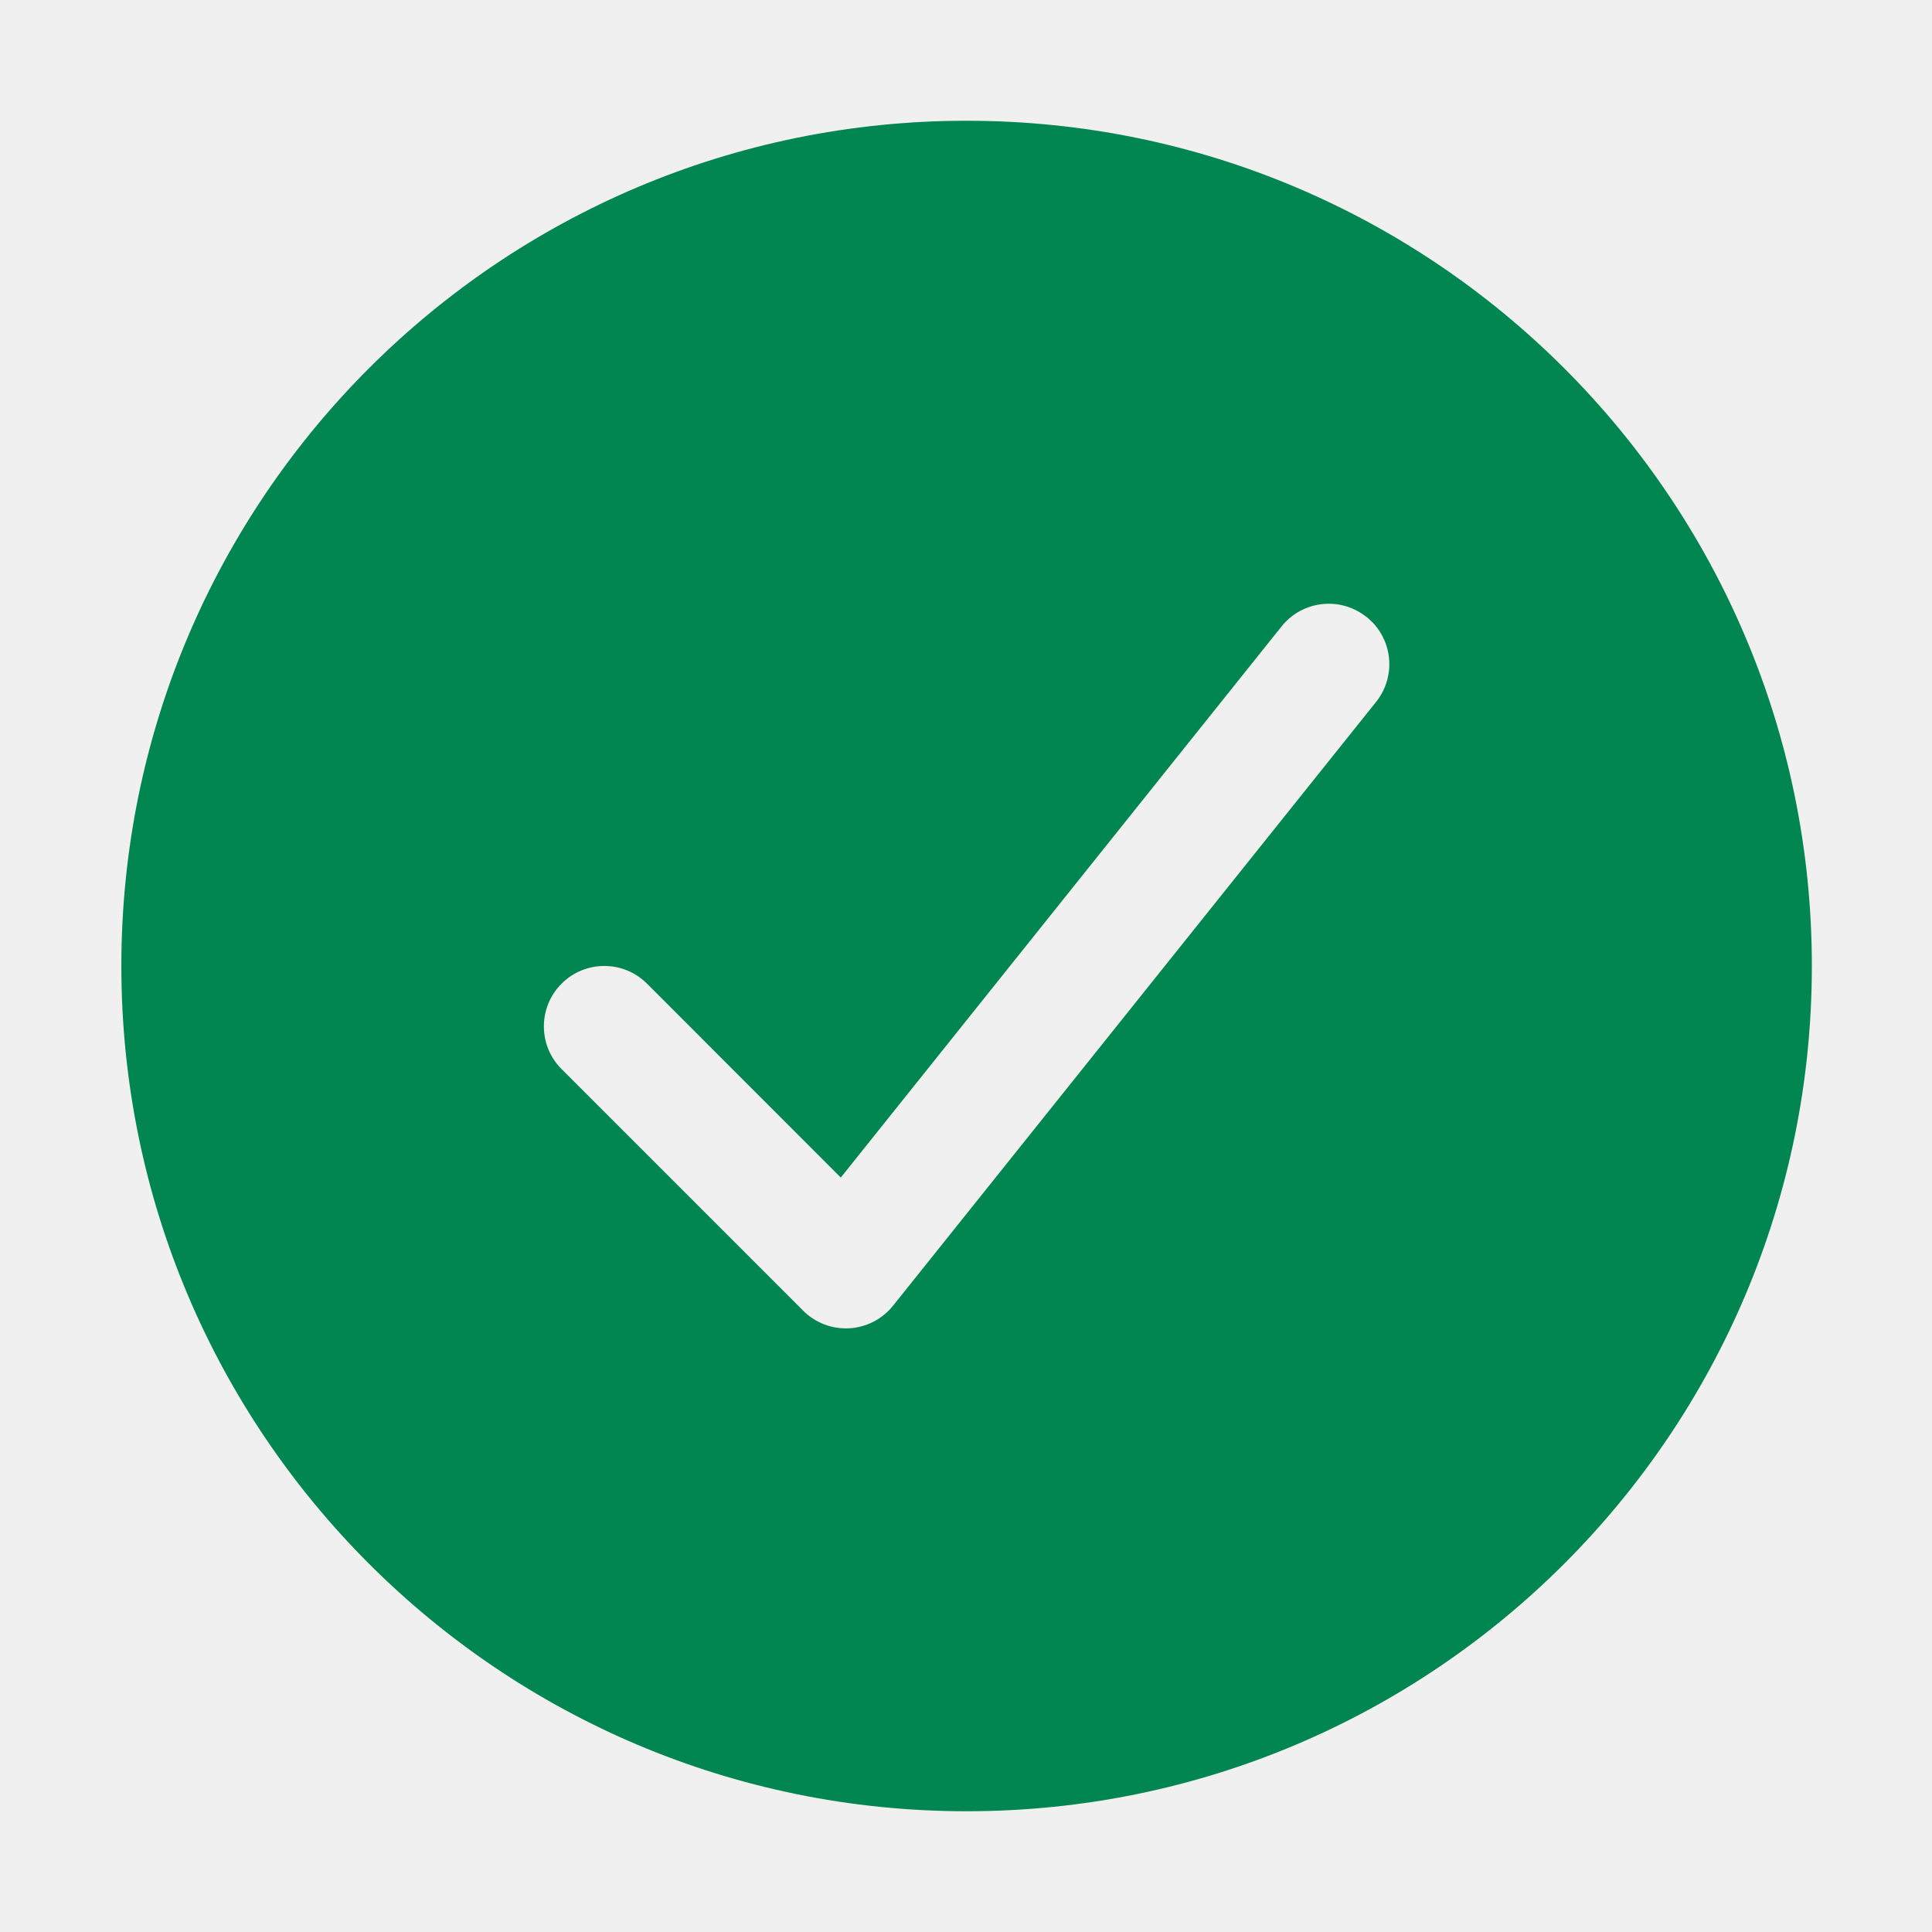
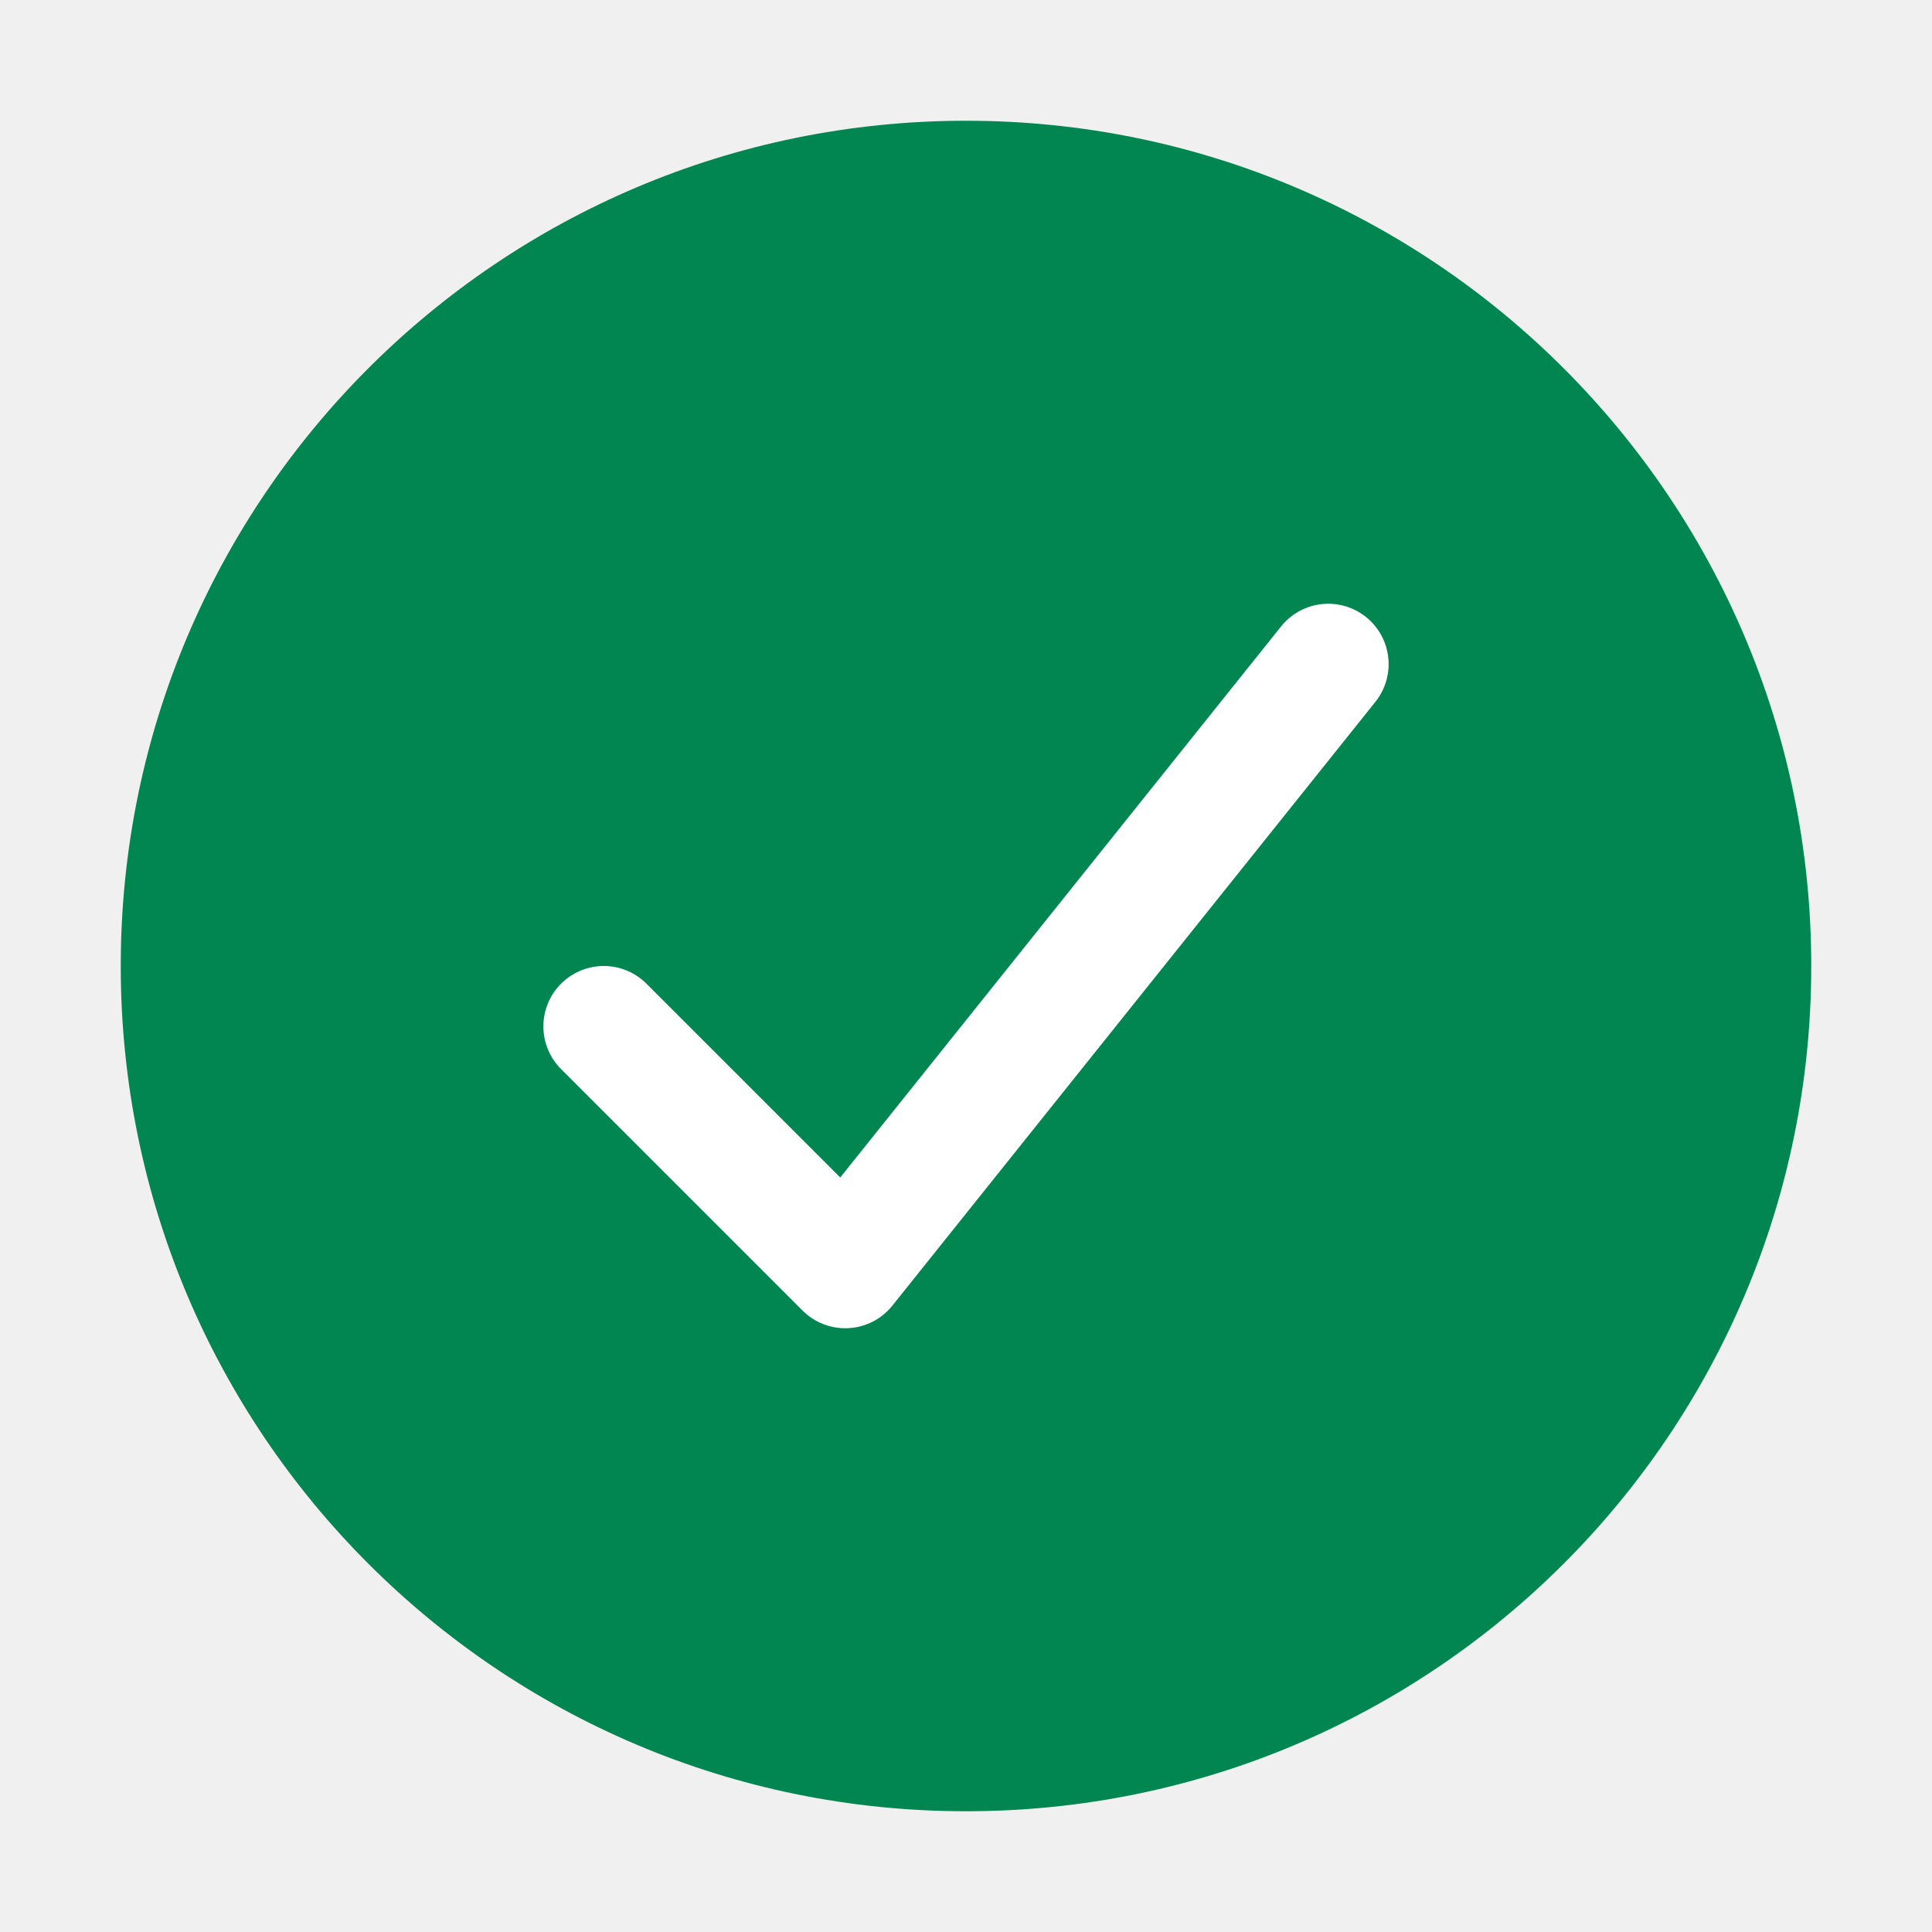
<svg xmlns="http://www.w3.org/2000/svg" fill="none" viewBox="0 0 16 16">
-   <path fill="#018551" d="M8.005 1a7 7 0 1 1 0 14 7 7 0 0 1 0-14Zm3.312 4.11a.5.5 0 0 0-.703.077L6.963 9.752 5.358 8.146a.5.5 0 1 0-.707.708l2 2a.5.5 0 0 0 .745-.041l4-5a.5.5 0 0 0-.079-.704Z" />
+   <path fill="#018551" d="M8 1a7 7 0 1 1 0 14A7 7 0 0 1 8 1" />
+   <path stroke="#fff" stroke-linecap="round" stroke-linejoin="round" d="m5 8.5 2 2 4-5" />
</svg>
